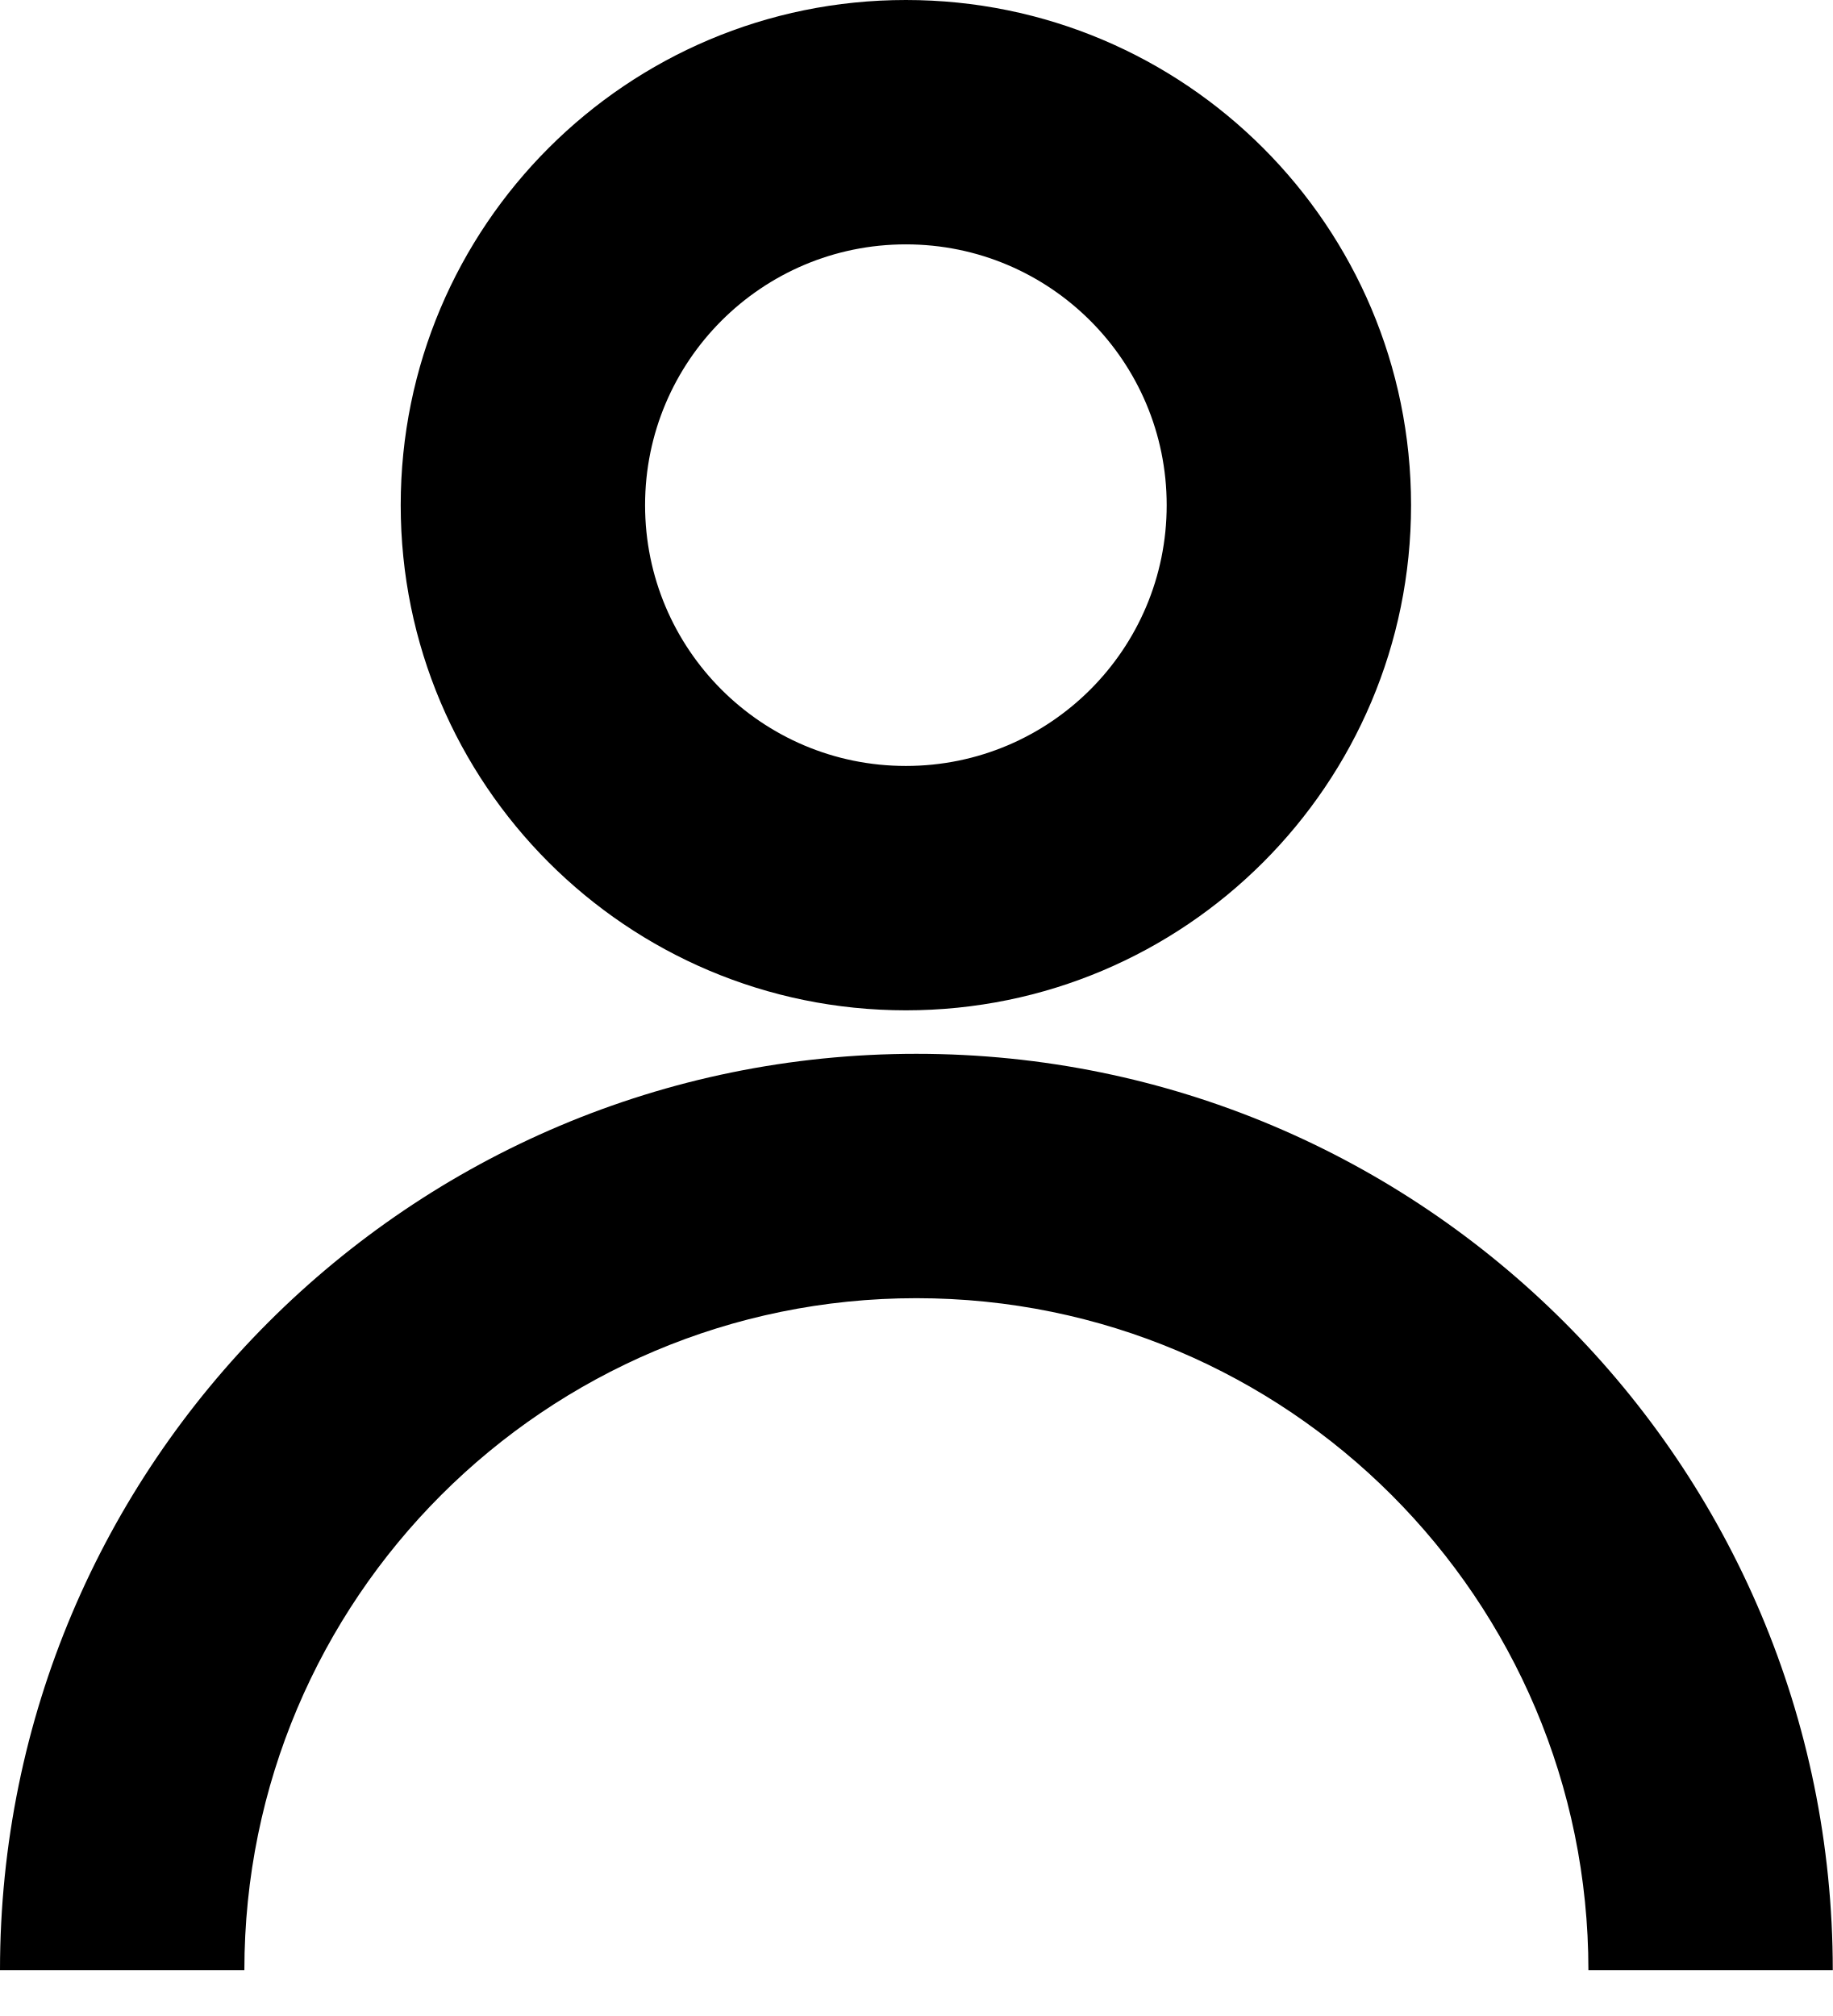
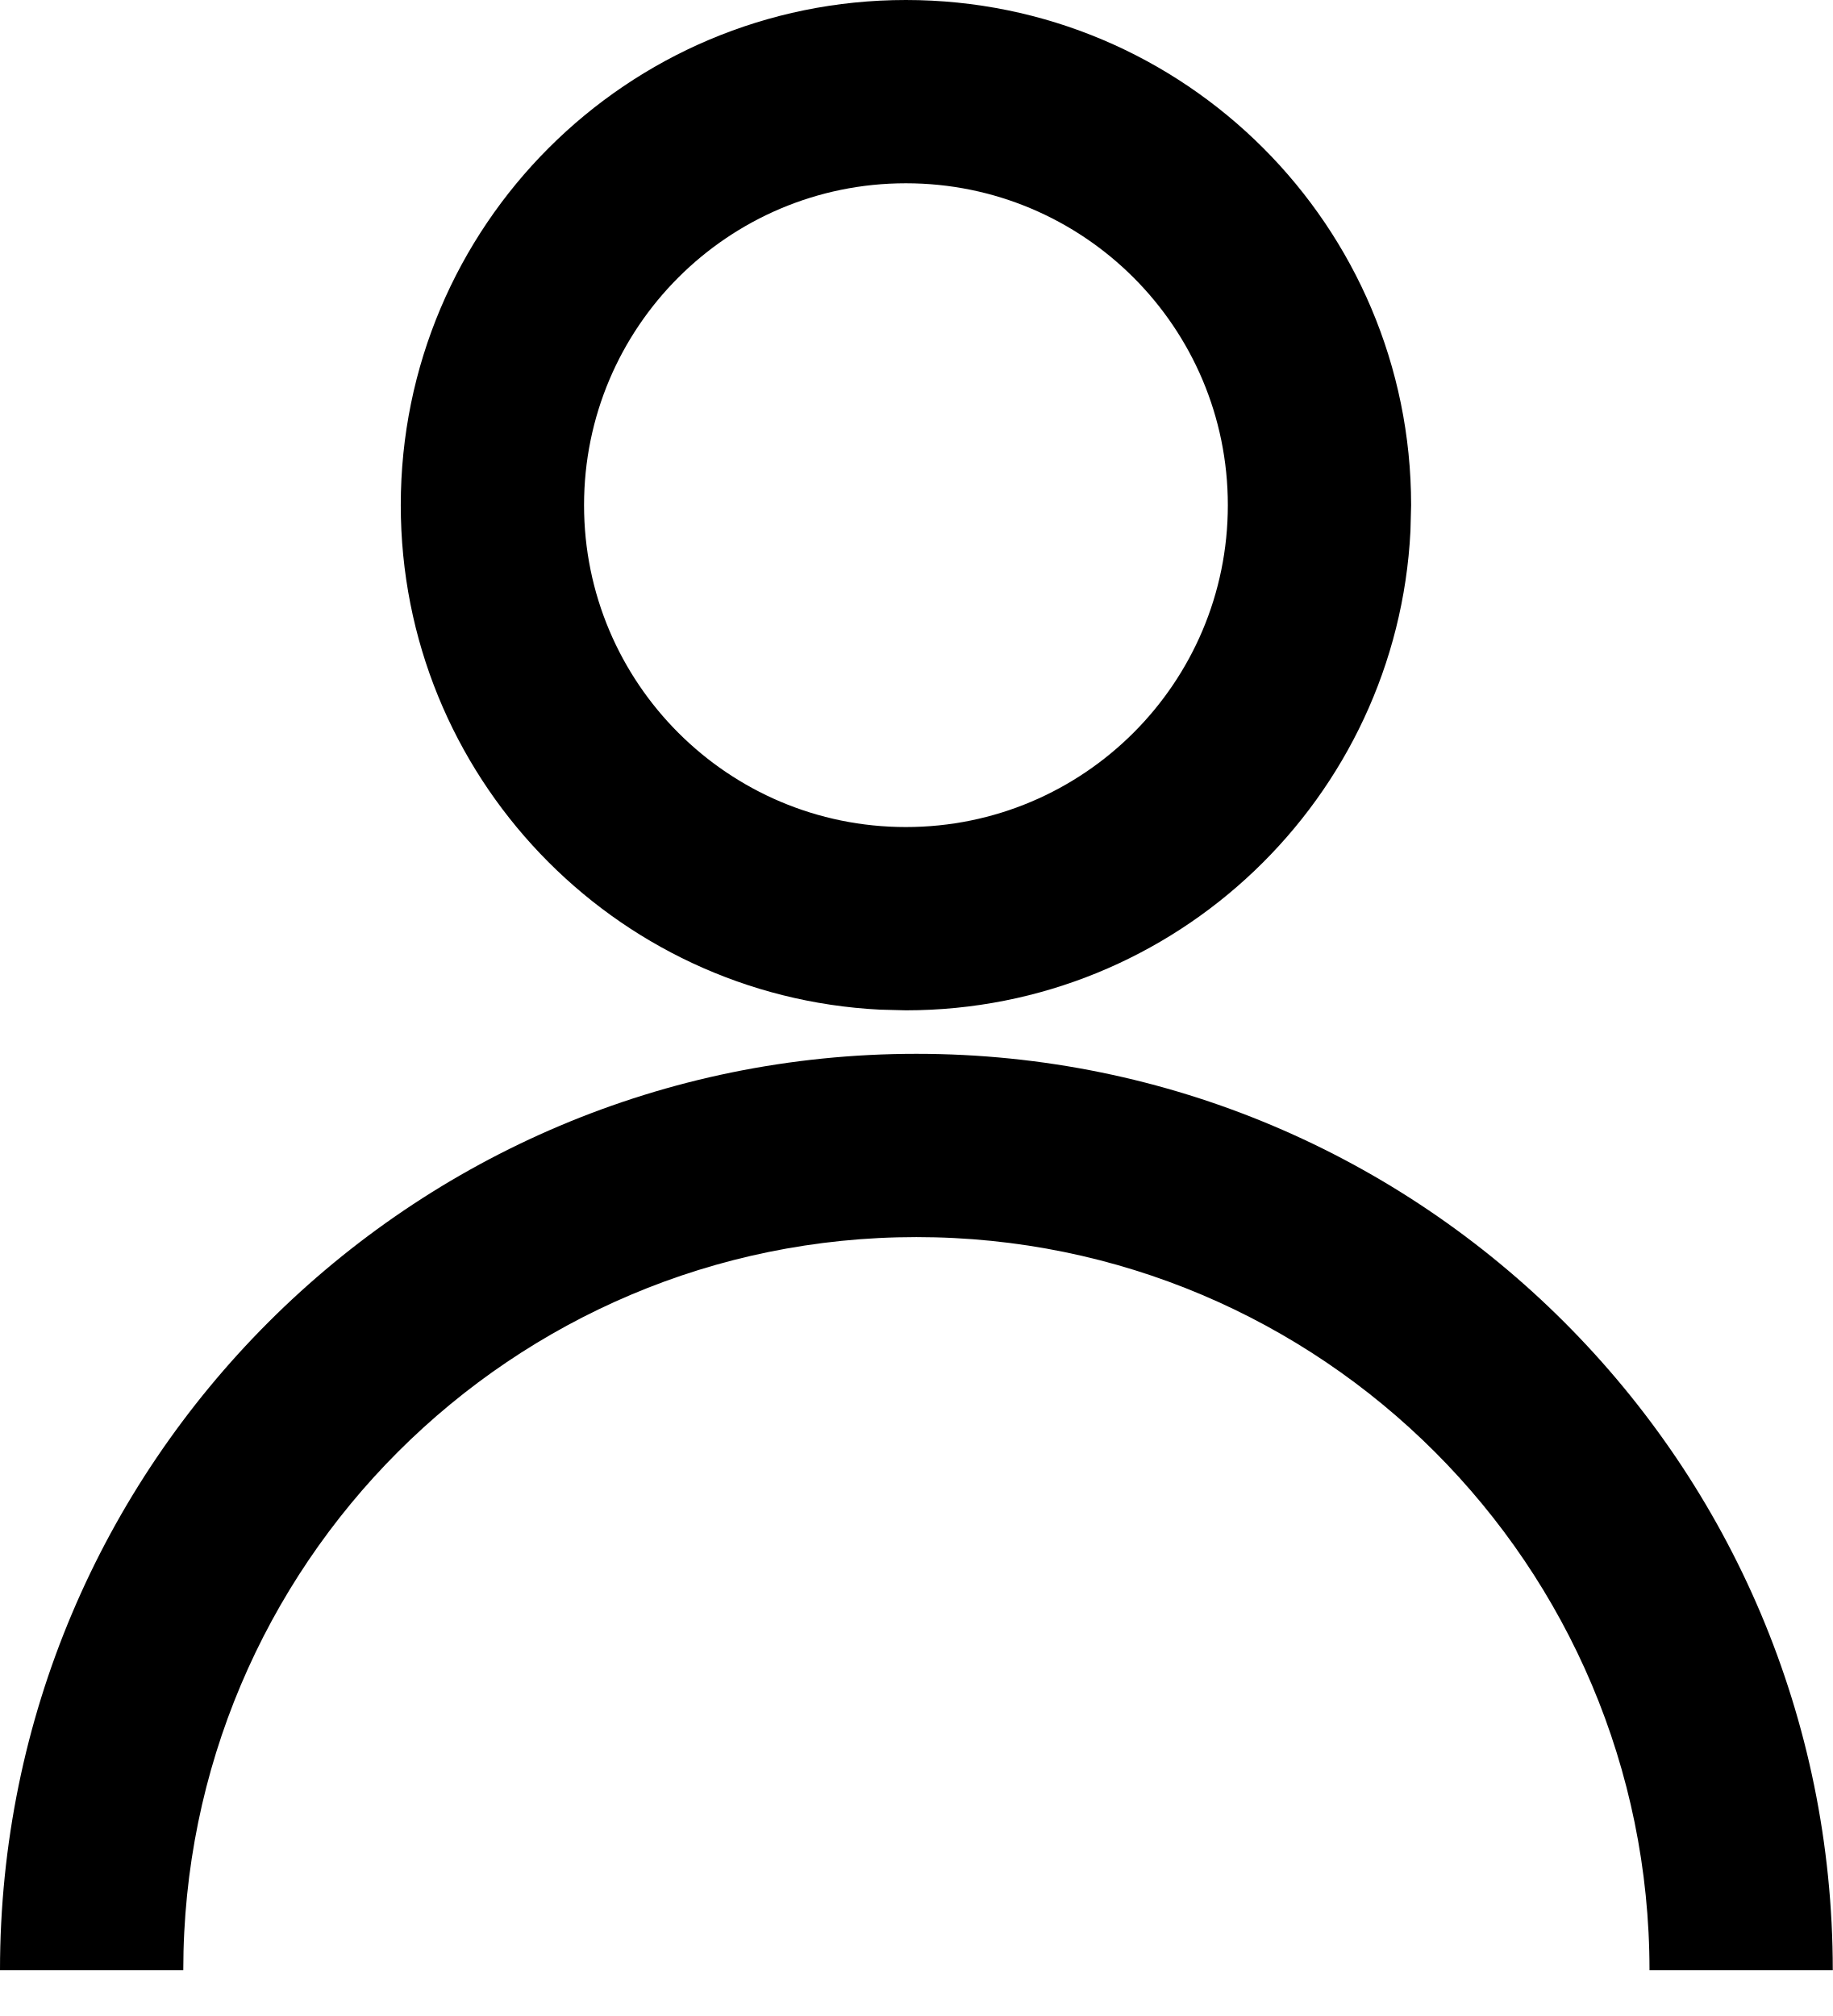
- <svg xmlns="http://www.w3.org/2000/svg" width="30" height="33" viewBox="0 0 30 33" fill="currentColor">
-   <path fill-rule="evenodd" clip-rule="evenodd" d="M19.097 8.269C19.097 10.627 17.186 12.538 14.828 12.538C12.47 12.538 10.559 10.627 10.559 8.269C10.559 5.911 12.47 4 14.828 4C17.186 4 19.097 5.911 19.097 8.269ZM23.097 8.269C23.097 12.836 19.395 16.538 14.828 16.538C10.261 16.538 6.559 12.836 6.559 8.269C6.559 3.702 10.261 0 14.828 0C19.395 0 23.097 3.702 23.097 8.269ZM30 32.25H26C26 26.175 21.075 21.25 15 21.25C8.925 21.25 4 26.175 4 32.25H0C0 23.966 6.716 17.25 15 17.25C23.284 17.25 30 23.966 30 32.25Z" />
+ <svg xmlns="http://www.w3.org/2000/svg" viewBox="0 0 30 33" fill="currentColor">
+   <path d="M15 17.25C23.284 17.25 30 23.966 30 32.25H27C27 25.623 21.627 20.25 15 20.25C8.373 20.25 3 25.623 3 32.25H0C0 23.966 6.716 17.25 15 17.25ZM14.828 0C19.395 0 23.098 3.702 23.098 8.269L23.087 8.694C22.866 13.063 19.252 16.538 14.828 16.538L14.403 16.527C10.034 16.306 6.56 12.693 6.56 8.269C6.56 3.702 10.262 0 14.828 0ZM14.828 3C11.918 3 9.56 5.359 9.56 8.269C9.56 11.178 11.918 13.538 14.828 13.538C17.738 13.538 20.098 11.178 20.098 8.269C20.098 5.359 17.738 3 14.828 3Z" />
</svg>
